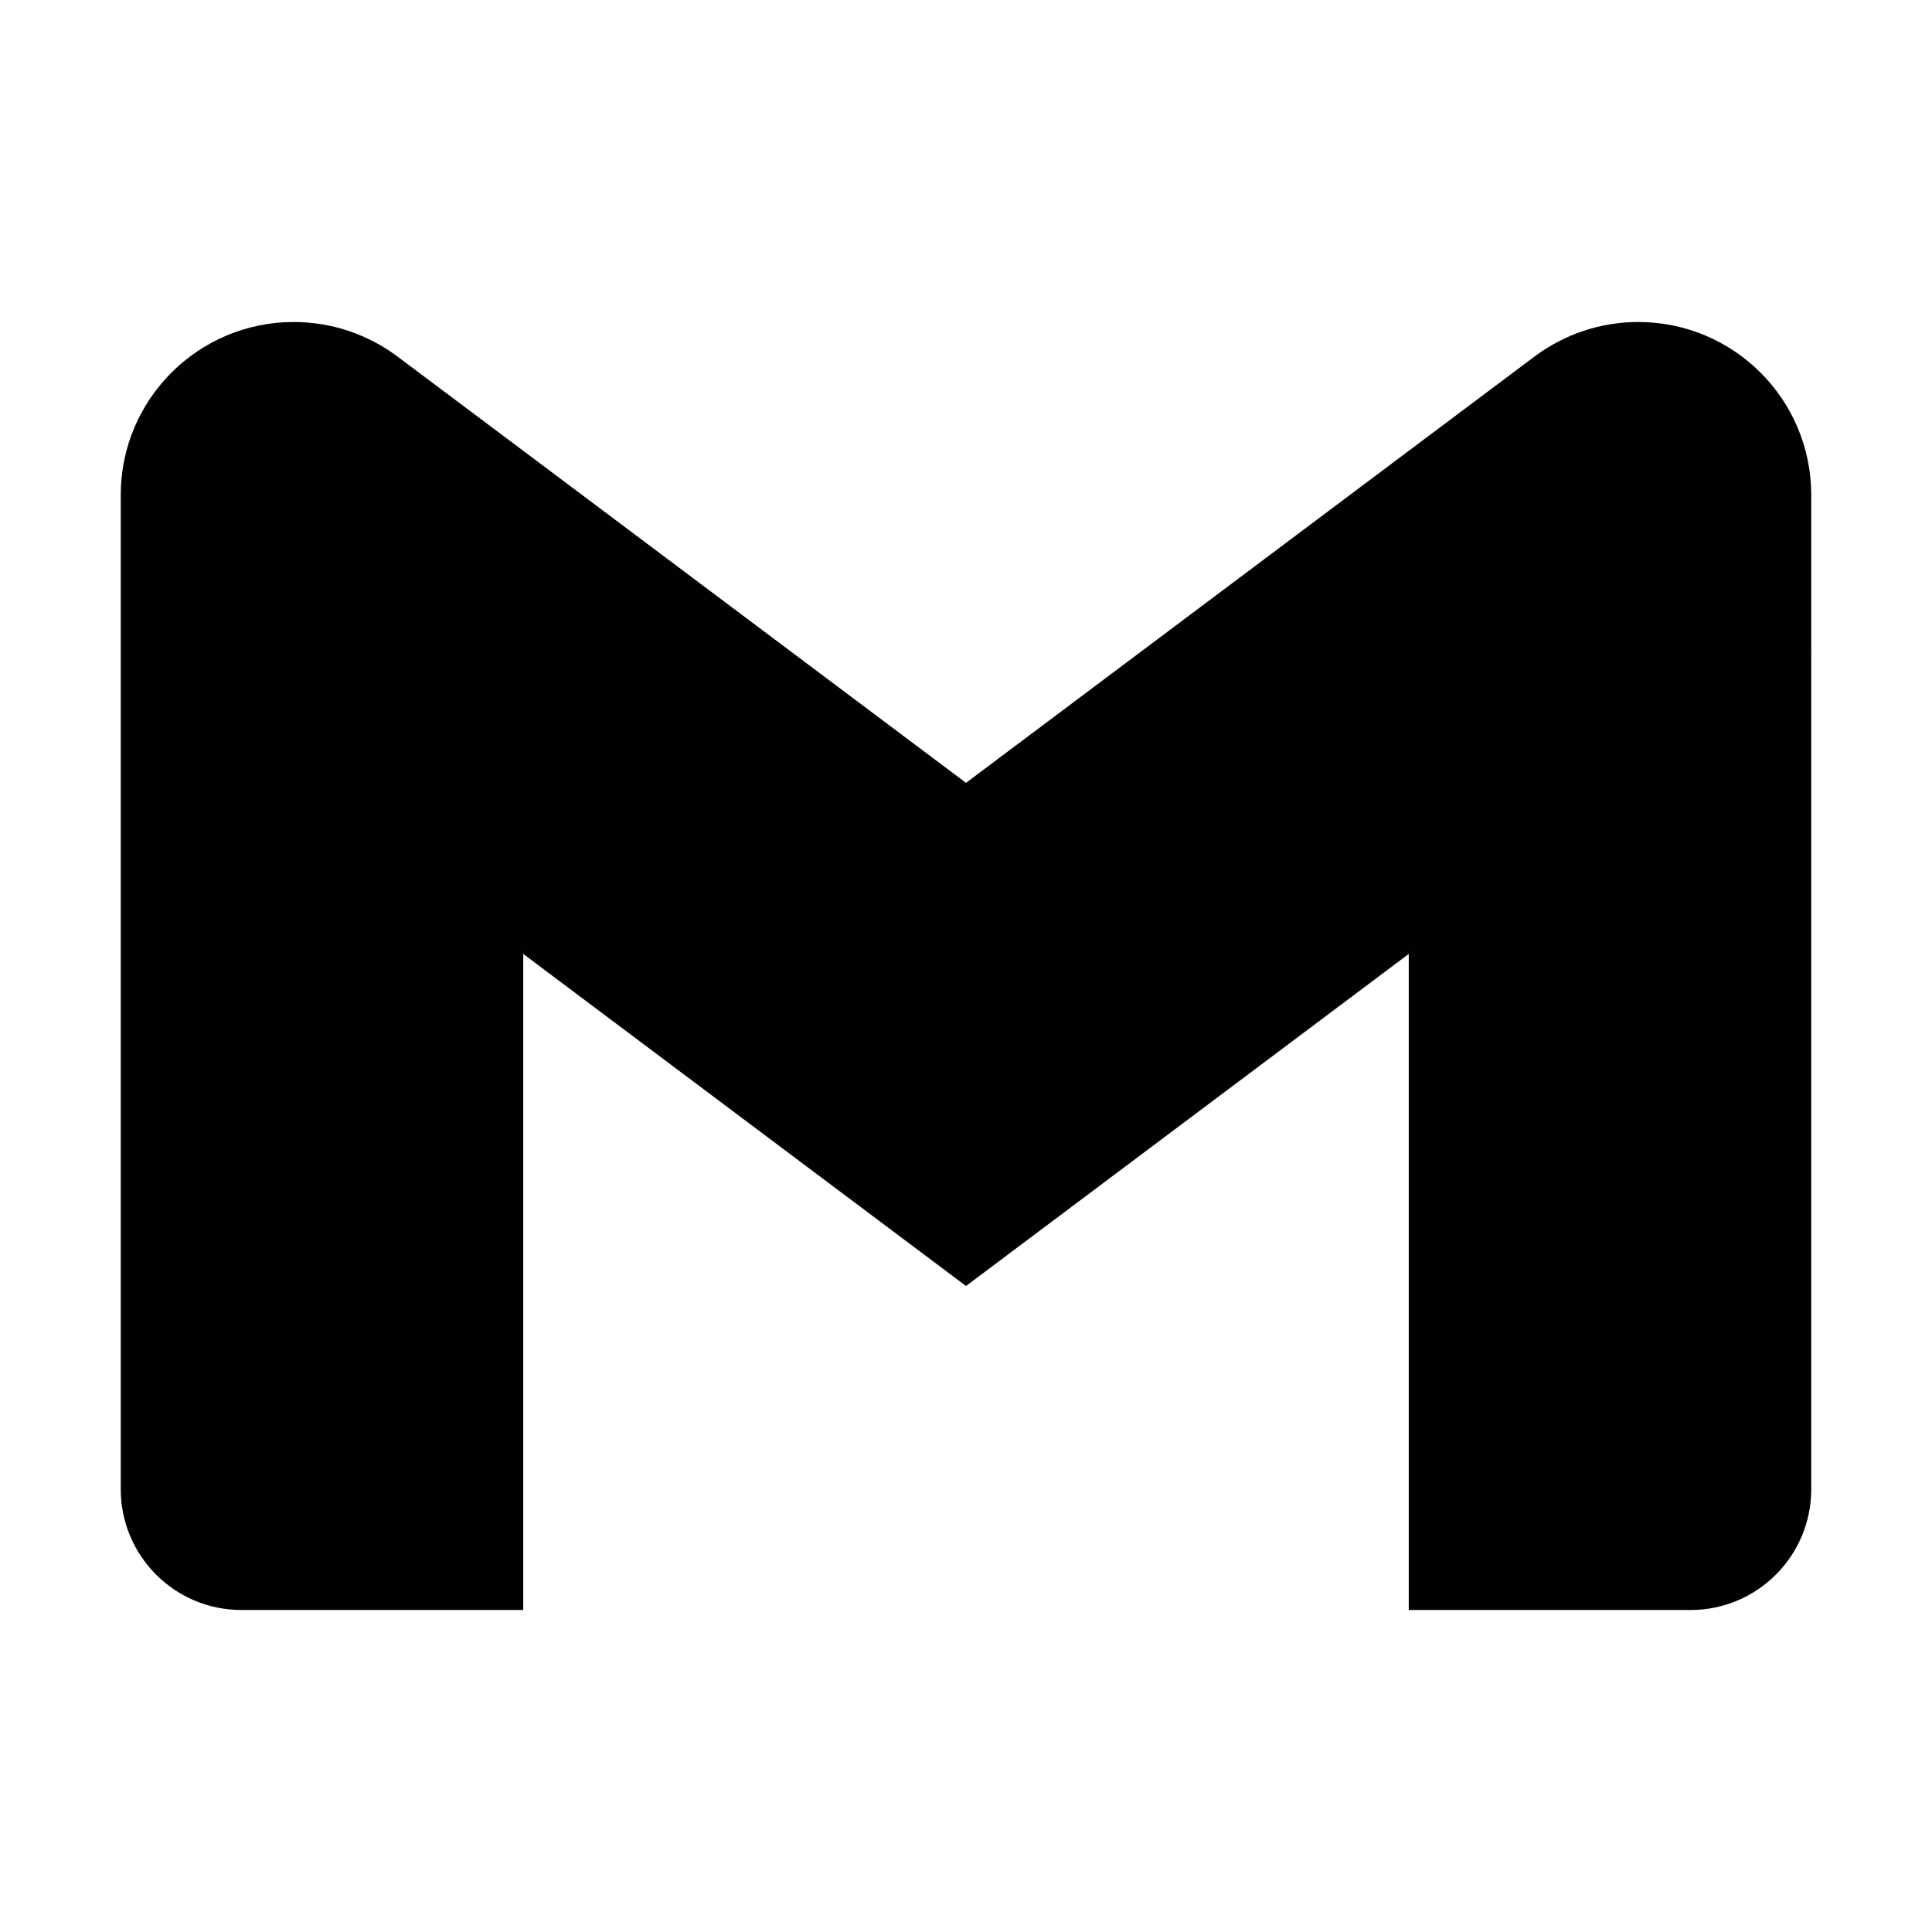
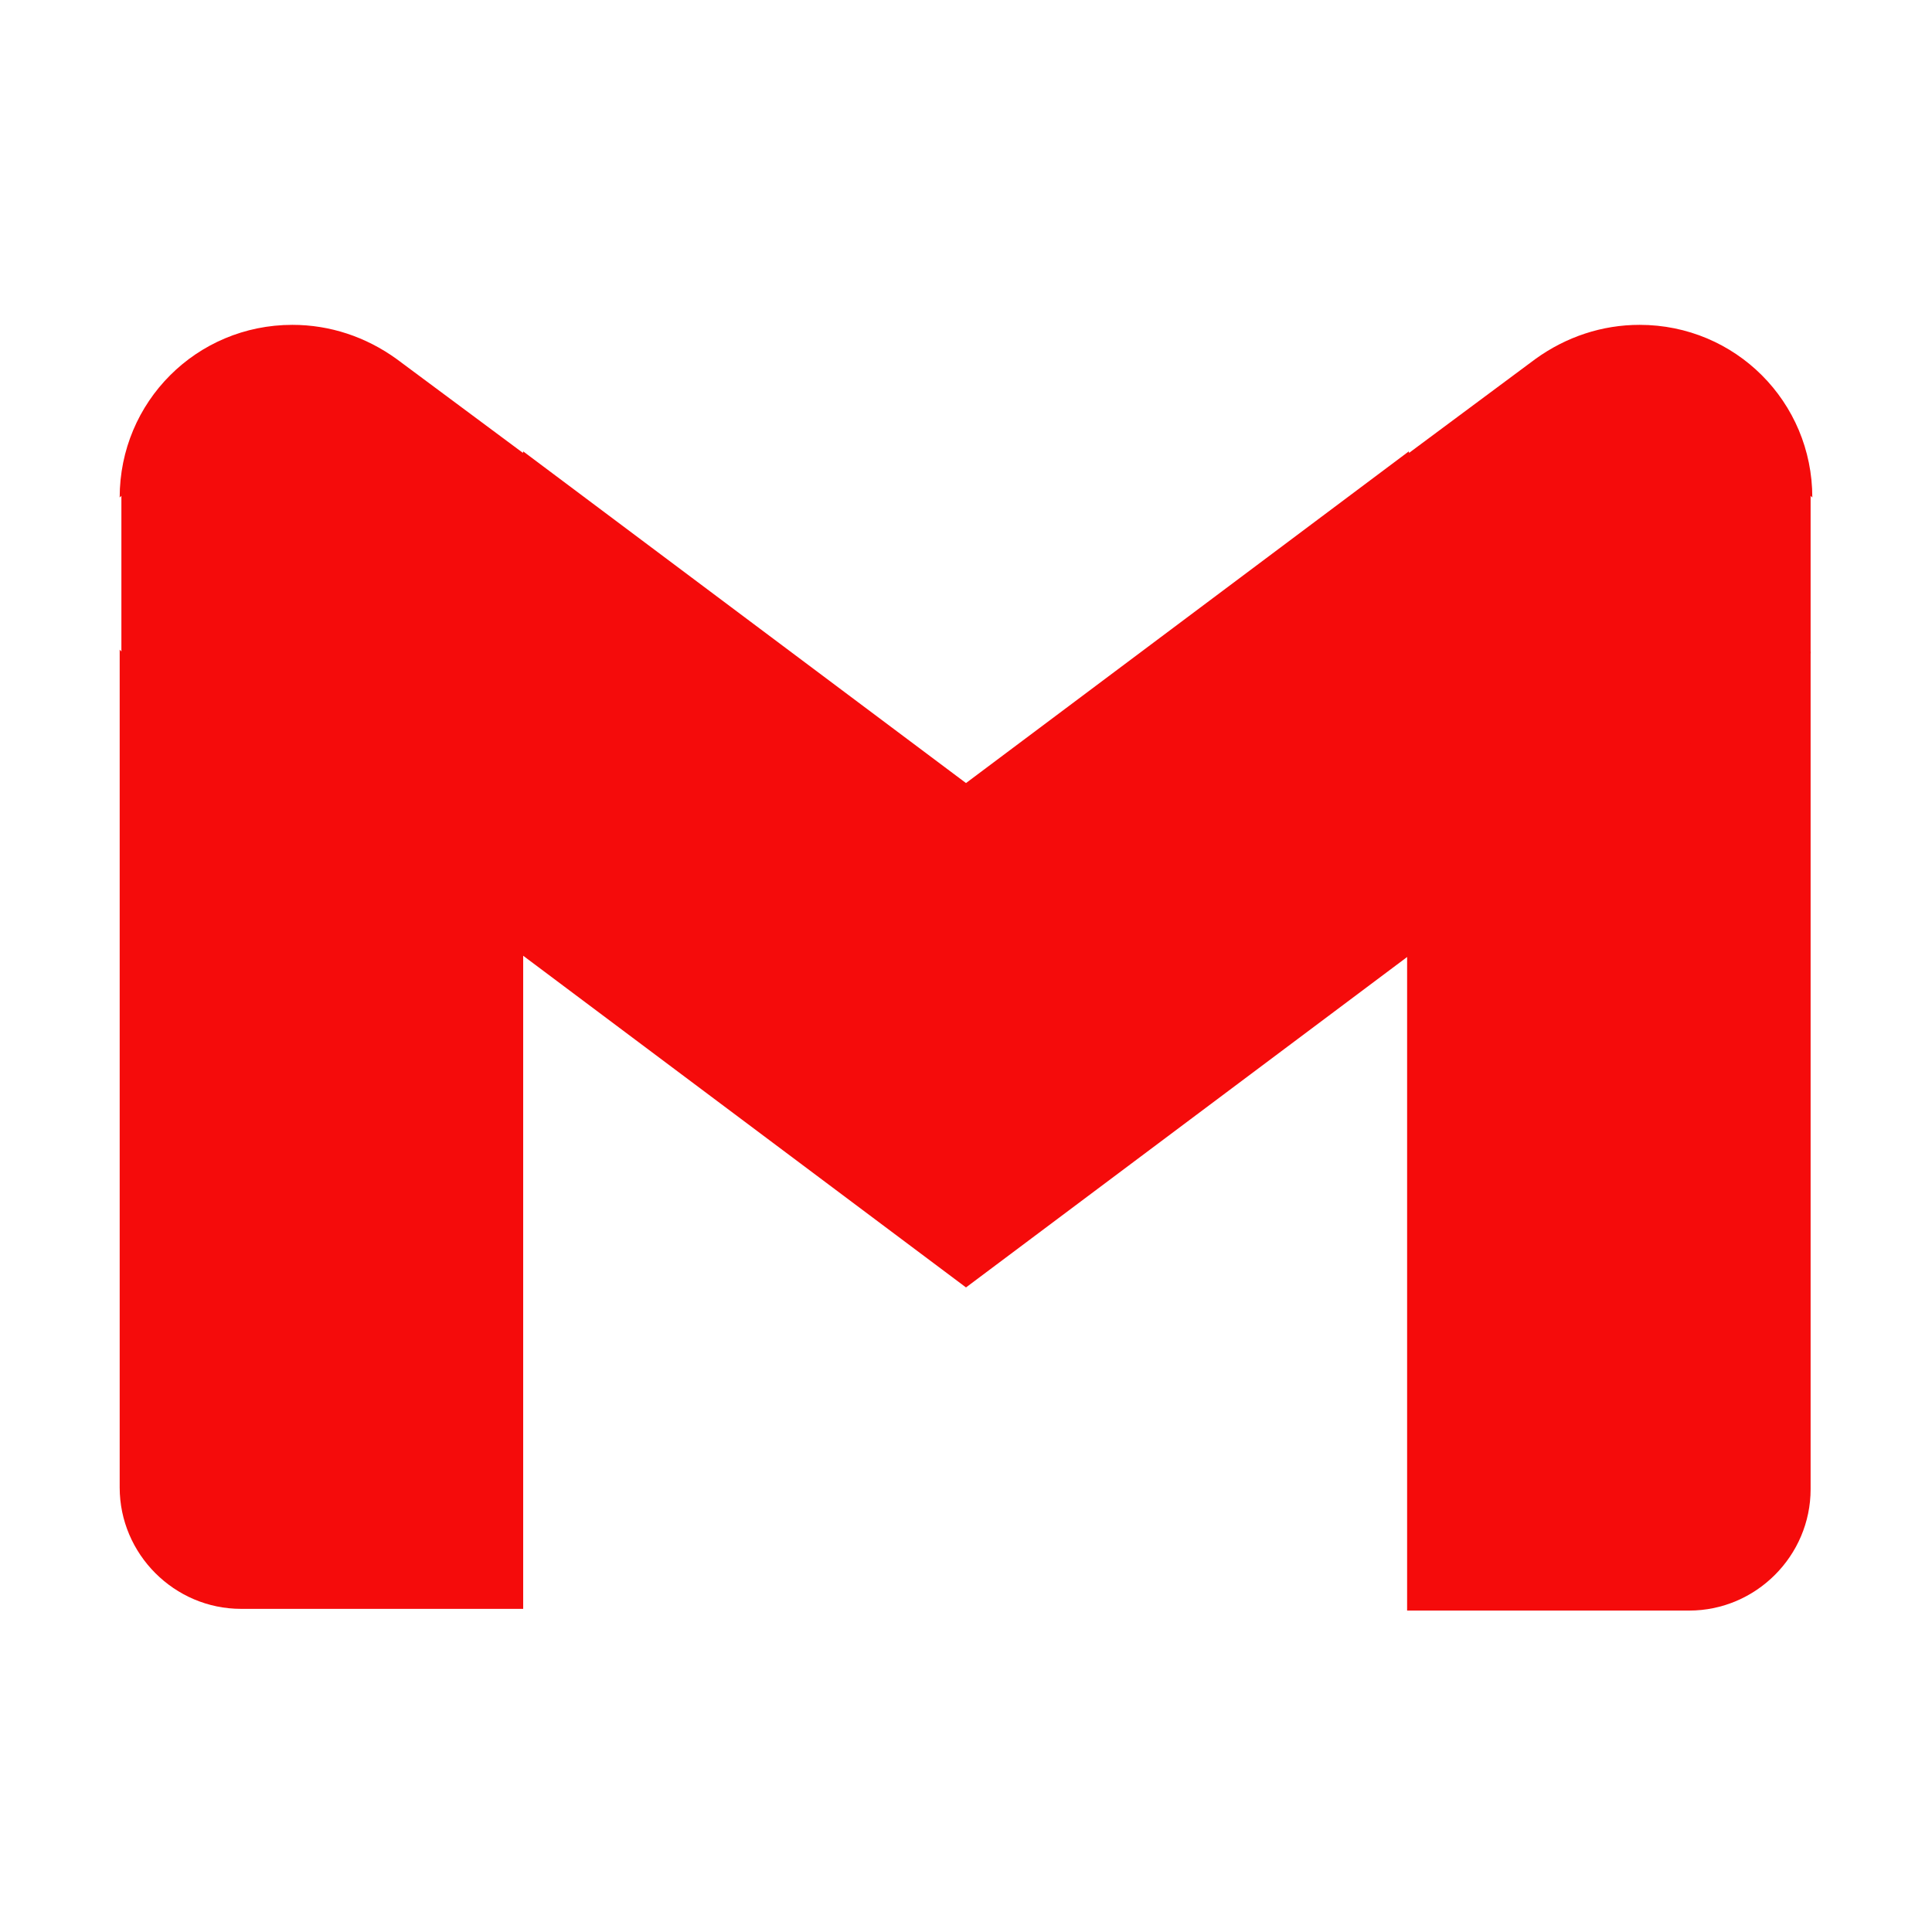
- <svg xmlns="http://www.w3.org/2000/svg" width="113" height="113" viewBox="0 0 113 113" fill="none">
-   <path d="M105.937 38.138L94.167 44.611L82.396 55.794V94.167H98.875C102.776 94.167 105.937 91.005 105.937 87.104V38.138Z" fill="#010101" />
-   <path d="M7.062 38.138L15.57 42.163L30.604 55.794V94.167H14.125C10.224 94.167 7.062 91.005 7.062 87.104V38.138Z" fill="#010101" />
-   <path d="M82.396 26.367L56.5 45.788L30.604 26.367L28.25 40.021L30.604 55.794L56.5 75.216L82.396 55.794L84.75 40.021L82.396 26.367Z" fill="#010101" />
-   <path d="M7.062 28.951V38.138L30.604 55.794V26.367L23.25 20.855C21.498 19.542 19.37 18.833 17.181 18.833C11.592 18.833 7.062 23.363 7.062 28.951Z" fill="#010101" />
-   <path d="M105.937 28.951V38.138L82.396 55.794V26.367L89.75 20.855C91.502 19.542 93.63 18.833 95.819 18.833C101.408 18.833 105.937 23.363 105.937 28.951Z" fill="#010101" />
+ <svg xmlns="http://www.w3.org/2000/svg" version="1.1" viewBox="0 0 113 113">
+   <defs>
+     <style>
+       .cls-1 {
+         fill: #f50b0b;
+       }
+     </style>
+   </defs>
+   <g>
+     <g id="Layer_1">
+       <path class="cls-1" d="M105.9,38.1l-11.8,6.5-11.8,11.2v38.4h16.5c3.9,0,7.1-3.2,7.1-7.1v-49Z" />
+       <path class="cls-1" d="M7.1,38.1l8.5,4,15,13.6v38.4H14.1c-3.9,0-7.1-3.2-7.1-7.1v-49Z" />
+       <path class="cls-1" d="M82.4,26.4l-25.9,19.4-25.9-19.4-2.4,13.7,2.4,15.8,25.9,19.4,25.9-19.4,2.4-15.8-2.4-13.7Z" />
+       <path class="cls-1" d="M7.1,29v9.2l23.5,17.7v-29.4l-7.4-5.5c-1.8-1.3-3.9-2-6.1-2-5.6,0-10.1,4.5-10.1,10.1Z" />
+       <path class="cls-1" d="M105.9,29v9.2l-23.5,17.7v-29.4l7.4-5.5c1.8-1.3,3.9-2,6.1-2,5.6,0,10.1,4.5,10.1,10.1Z" />
+     </g>
+   </g>
</svg>
